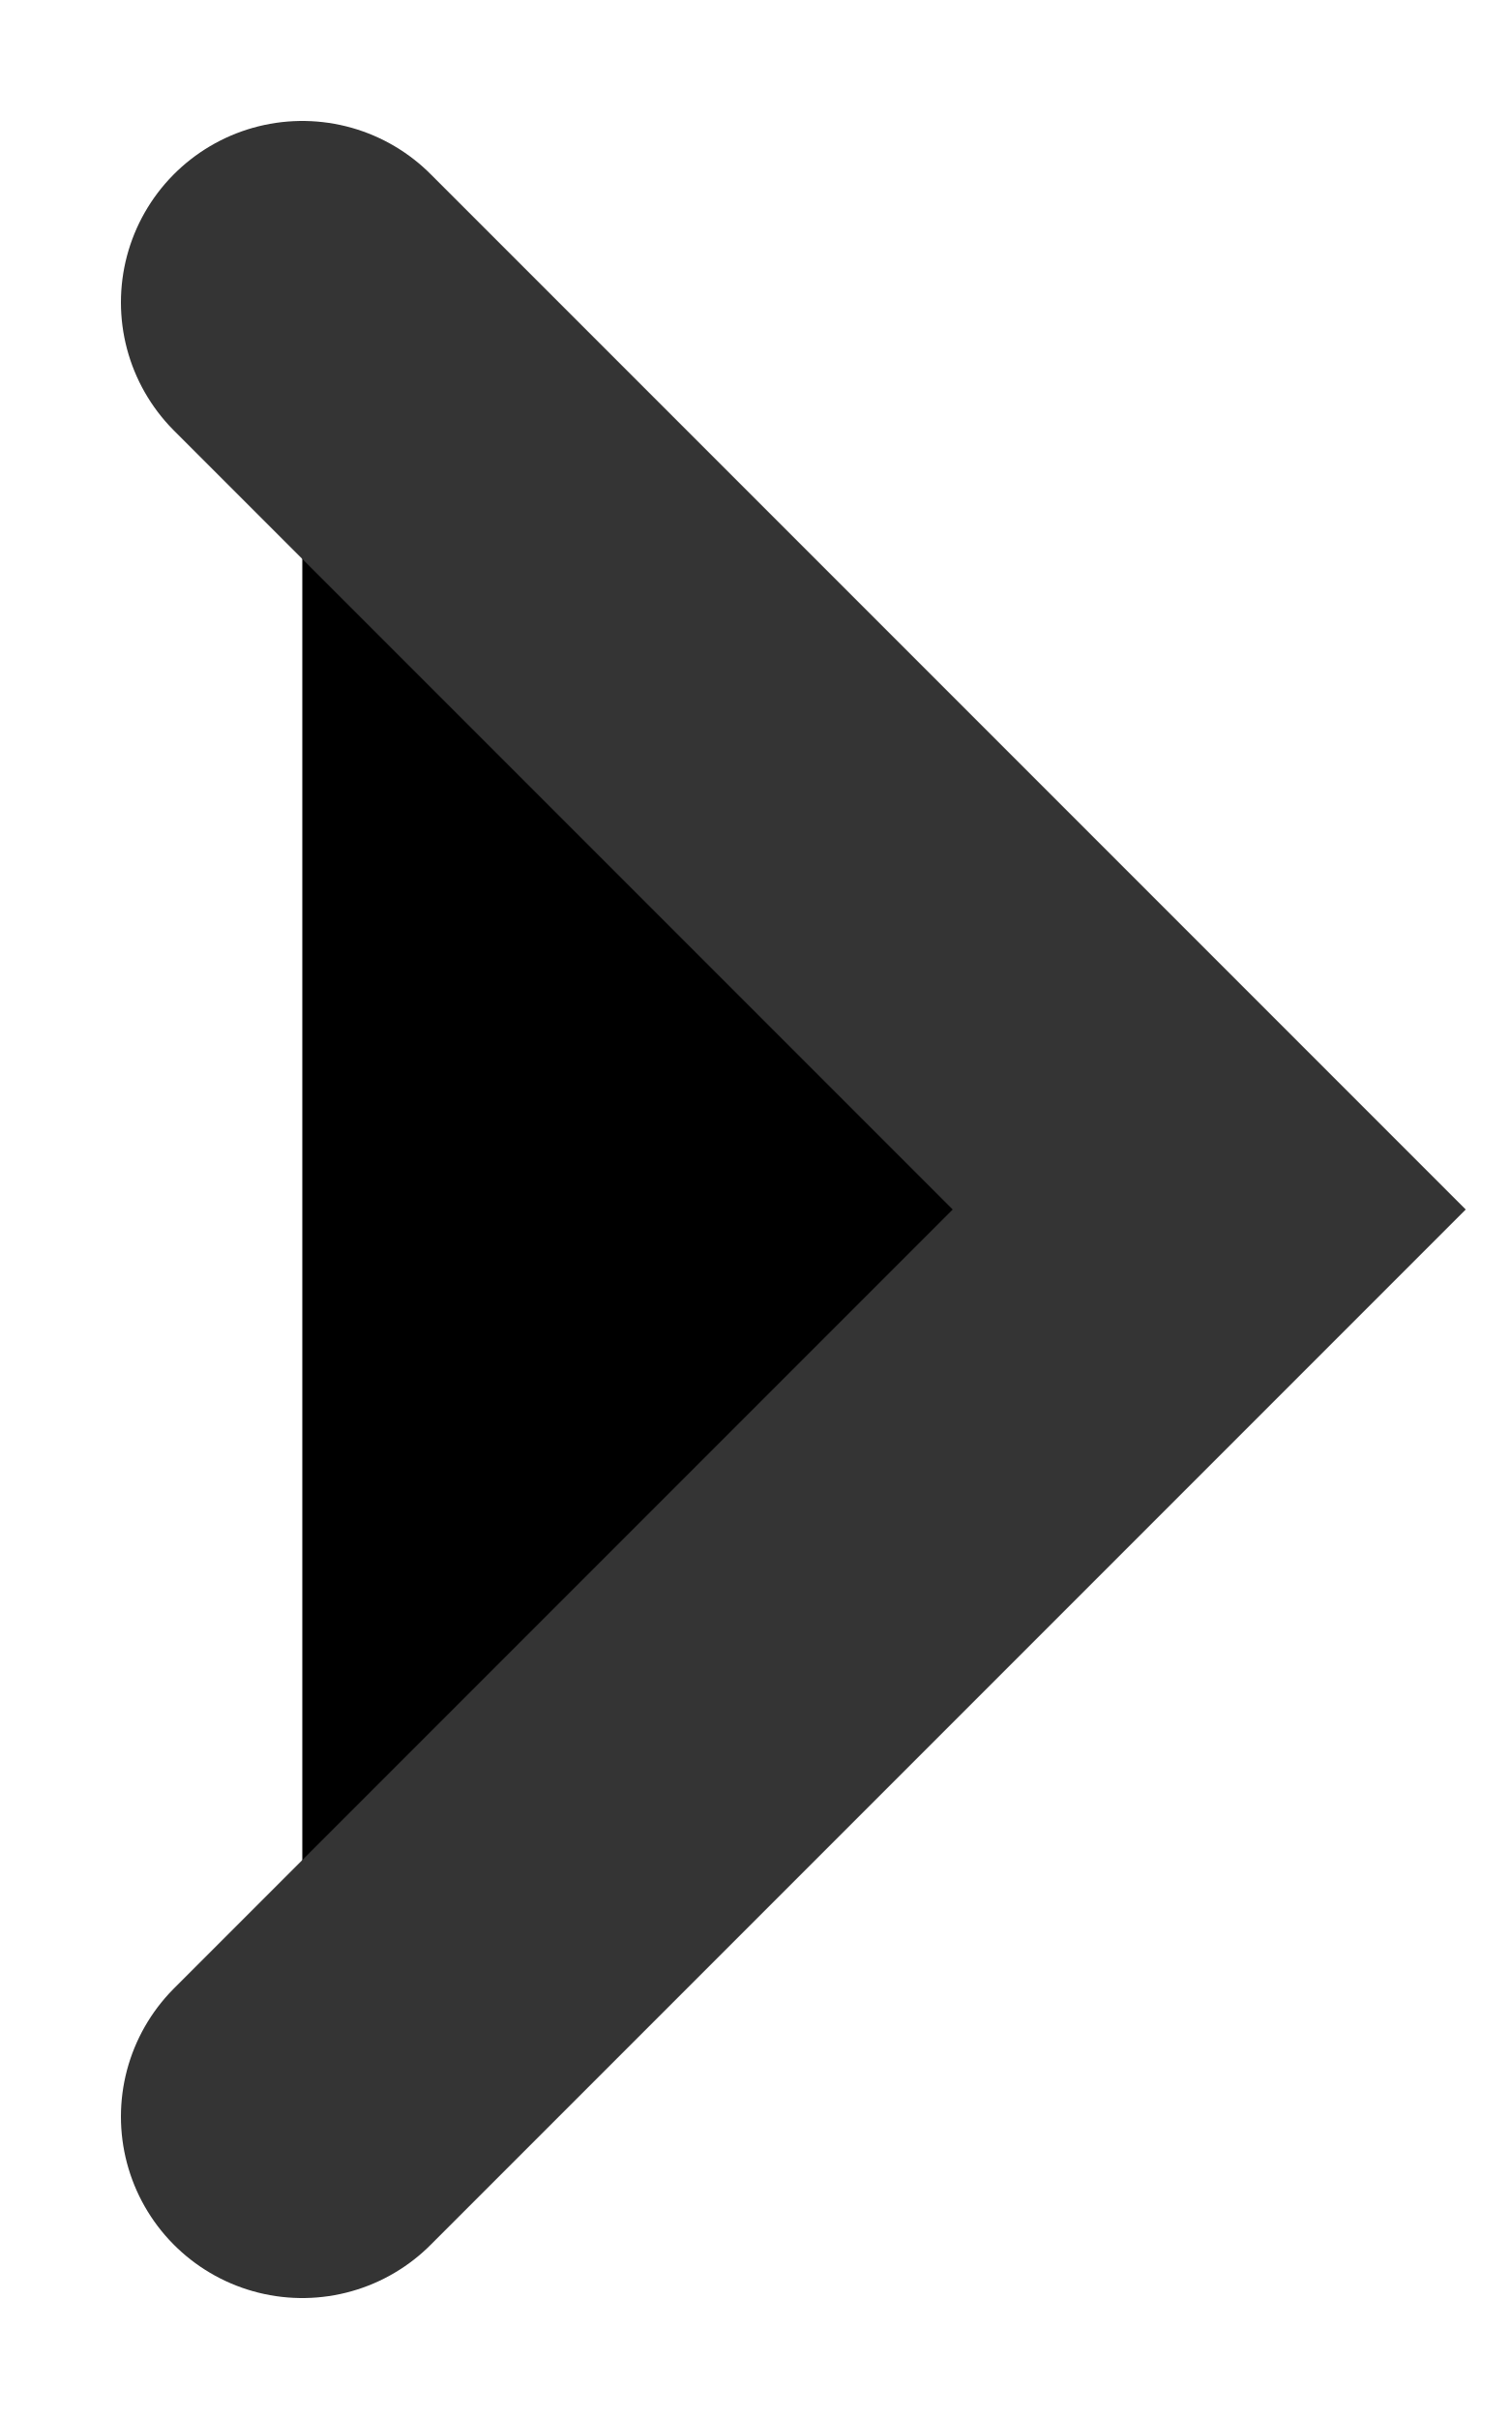
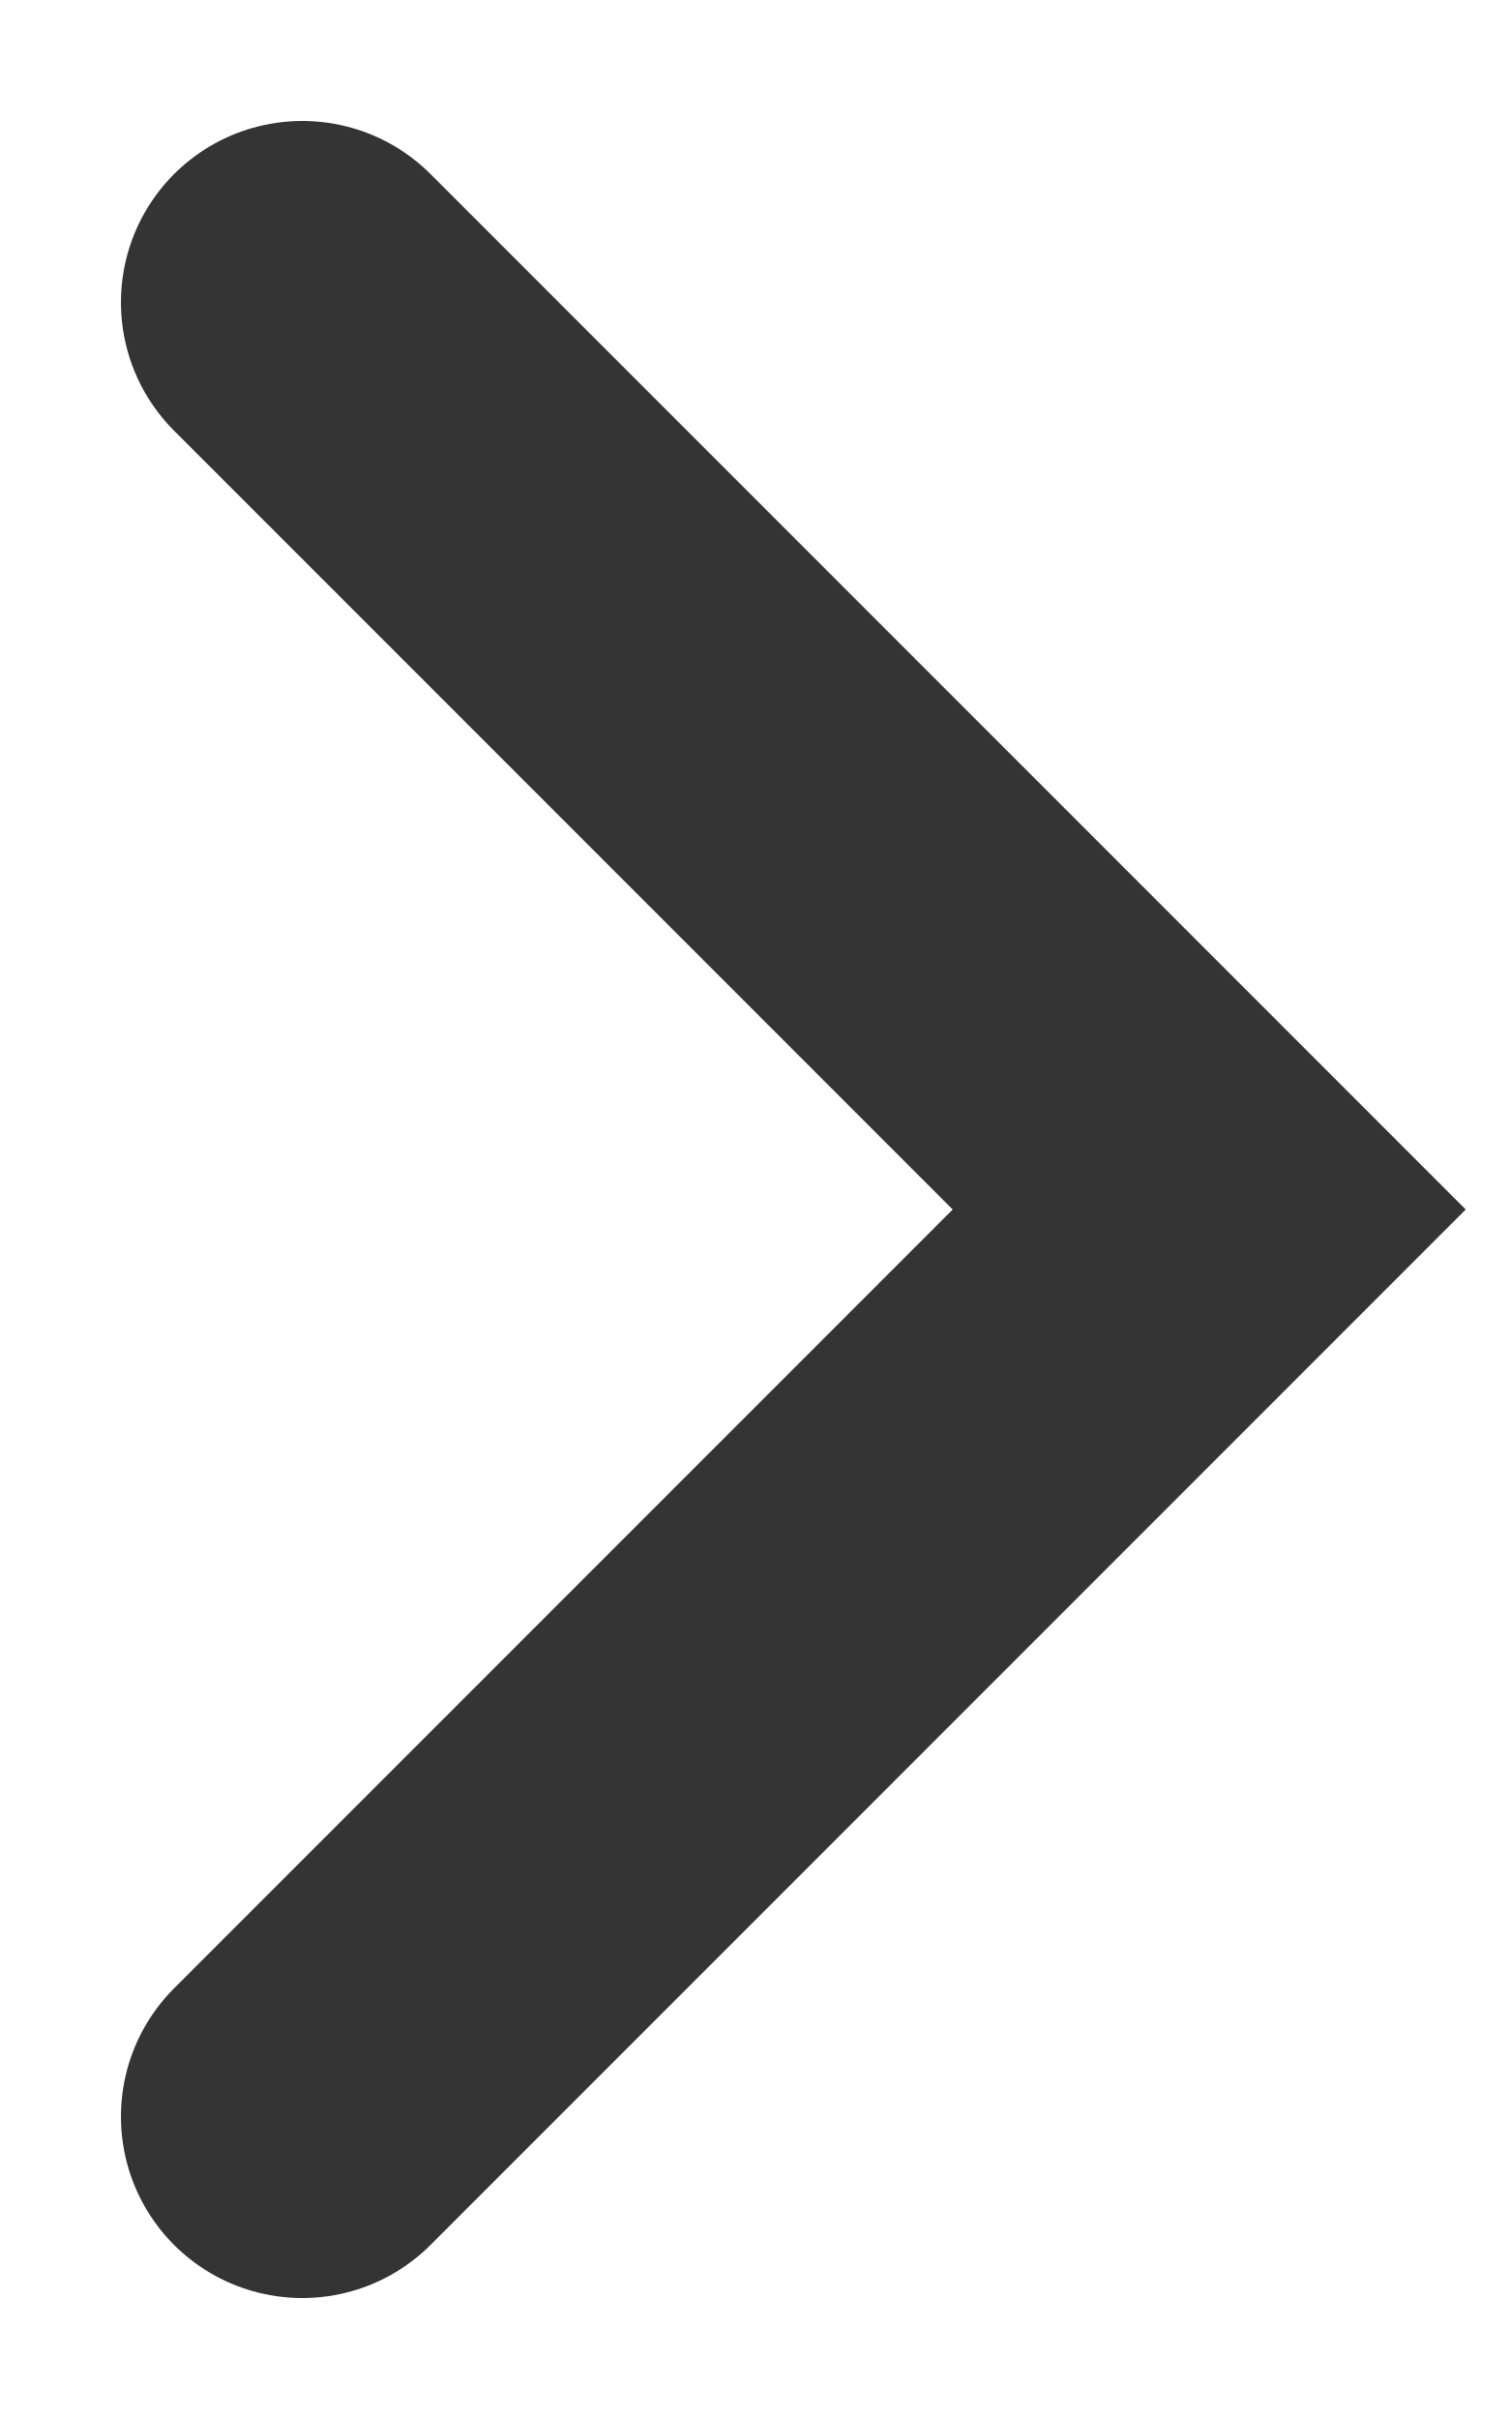
- <svg xmlns="http://www.w3.org/2000/svg" width="5" height="8" viewBox="0 0 5 8">
+ <svg xmlns="http://www.w3.org/2000/svg" width="5" height="8" viewBox="0 0 5 8" fill="none">
  <path d="M4 4L1 7L4 4ZM4 4L1 1L4 4Z" />
  <path d="M1 7L4 4L1 1" stroke="#343434" stroke-width="1.2" stroke-linecap="round" />
</svg>
